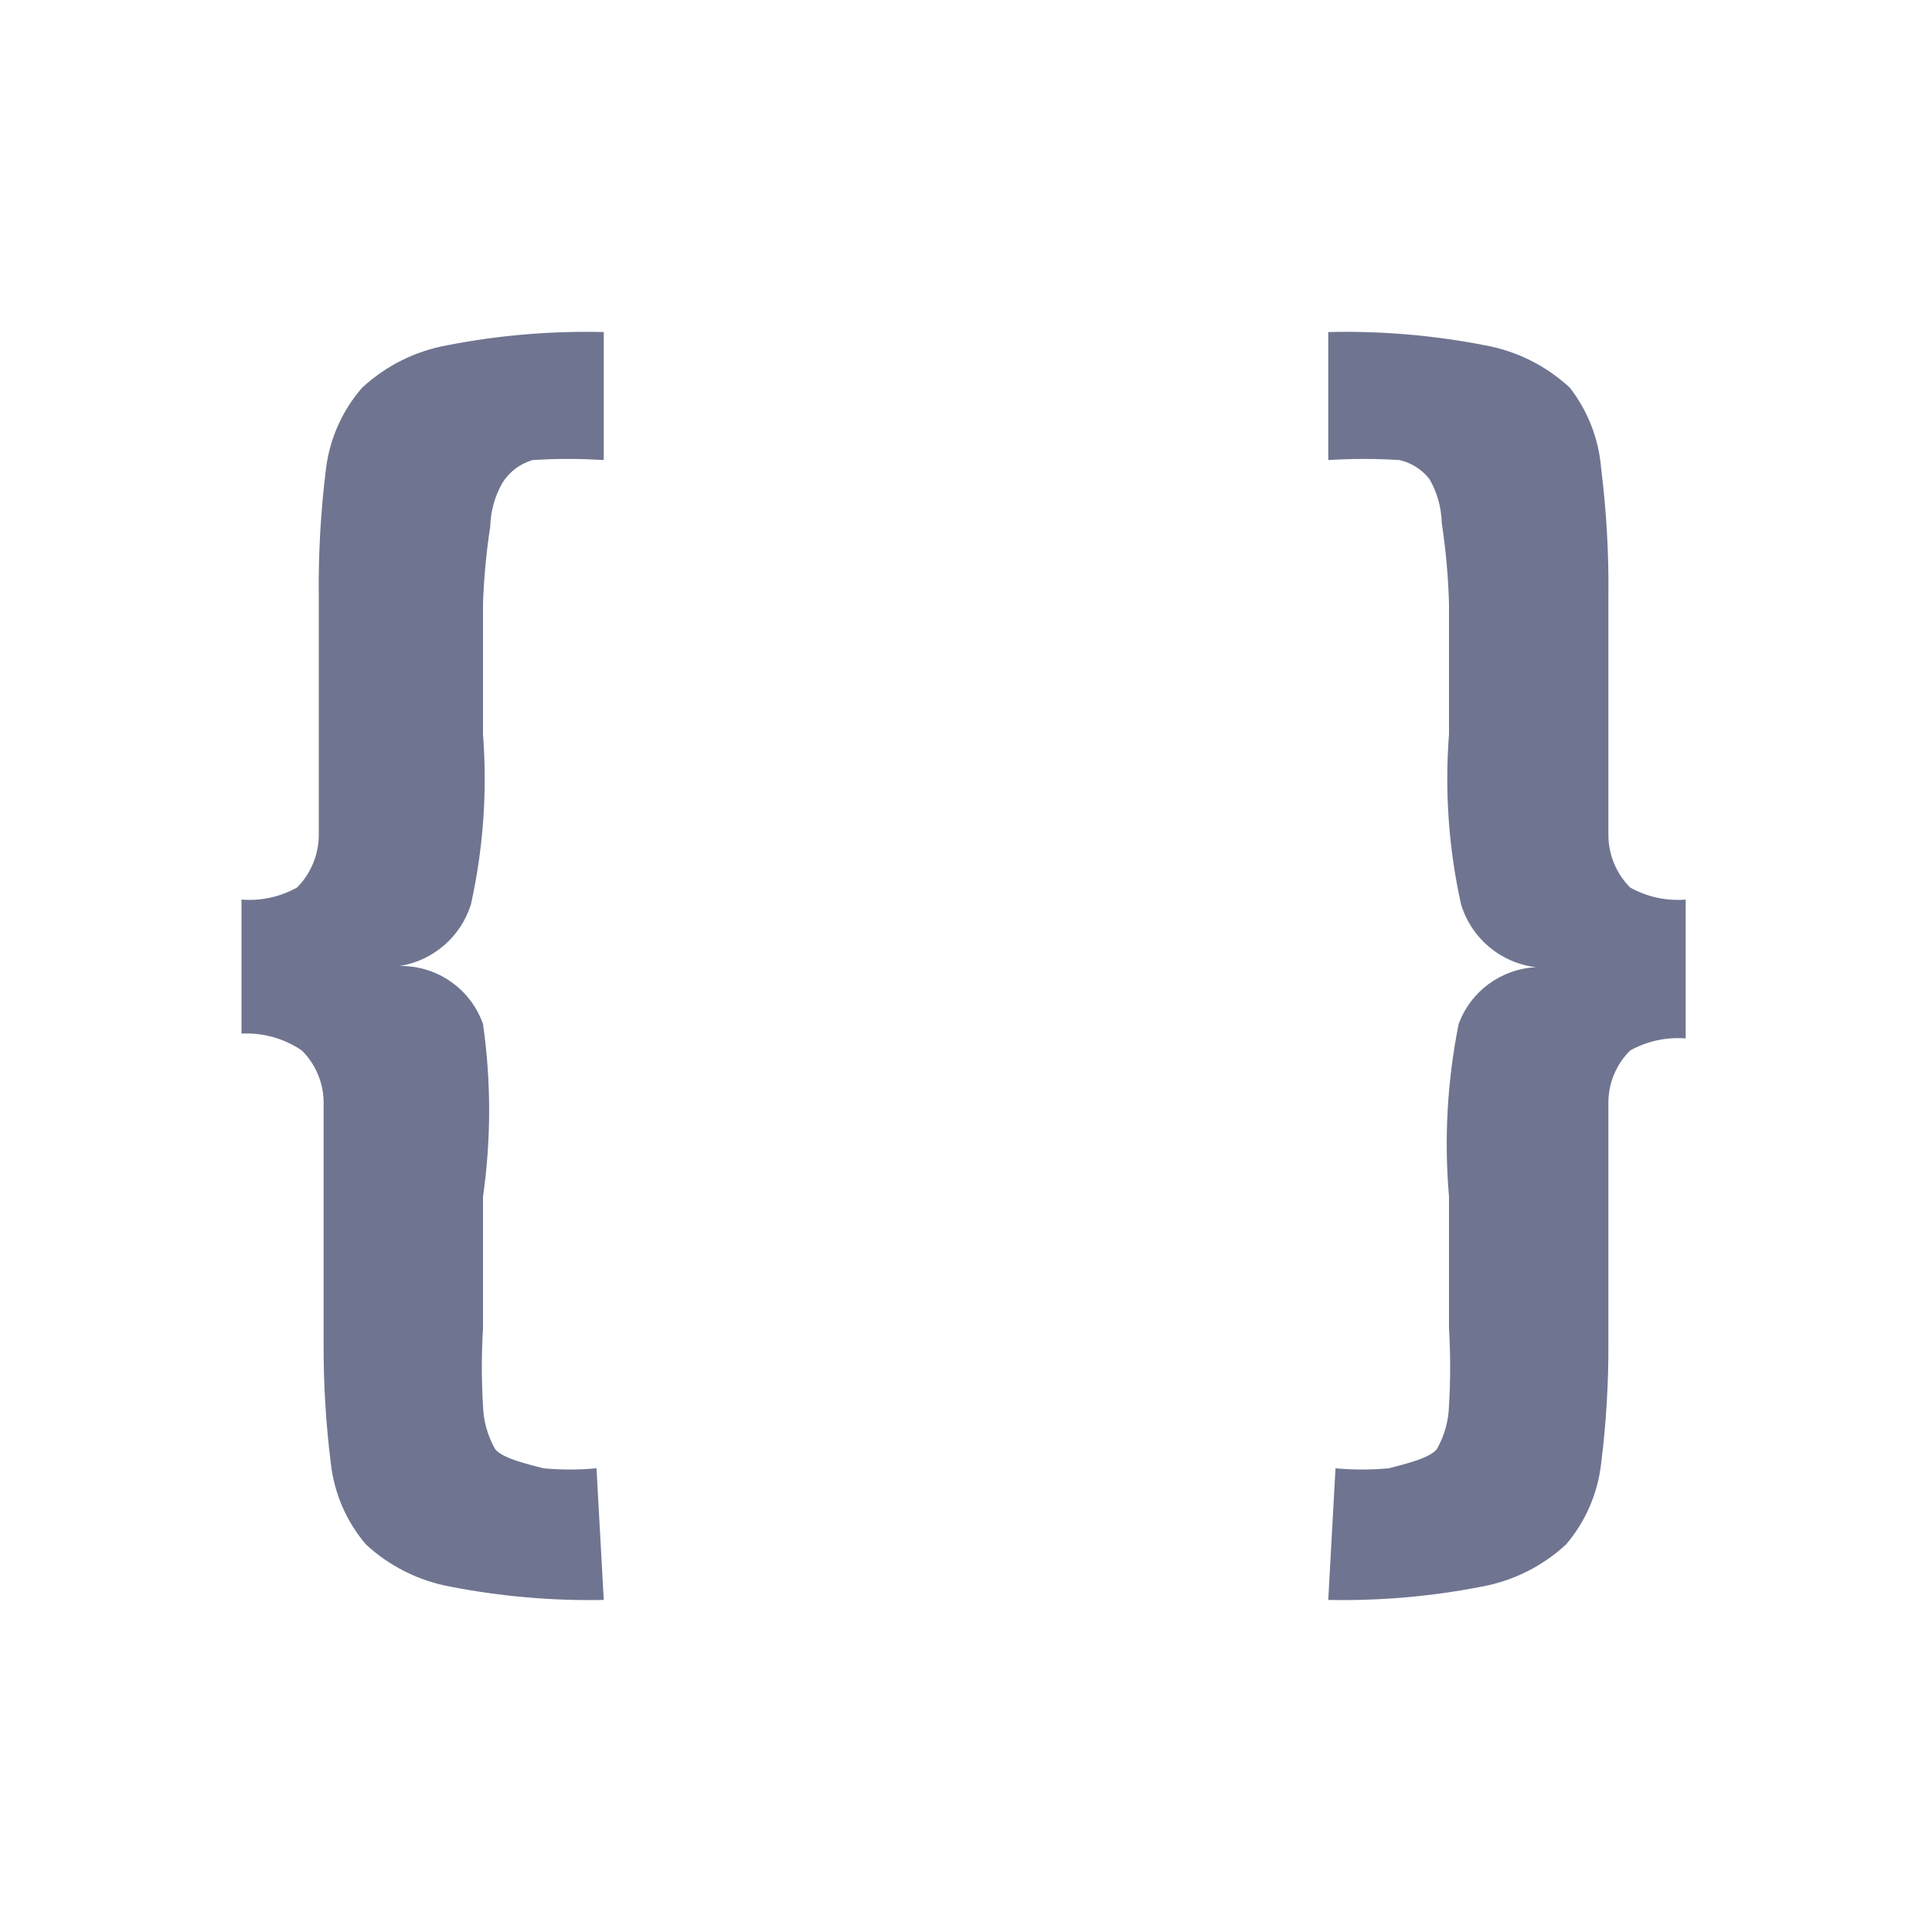
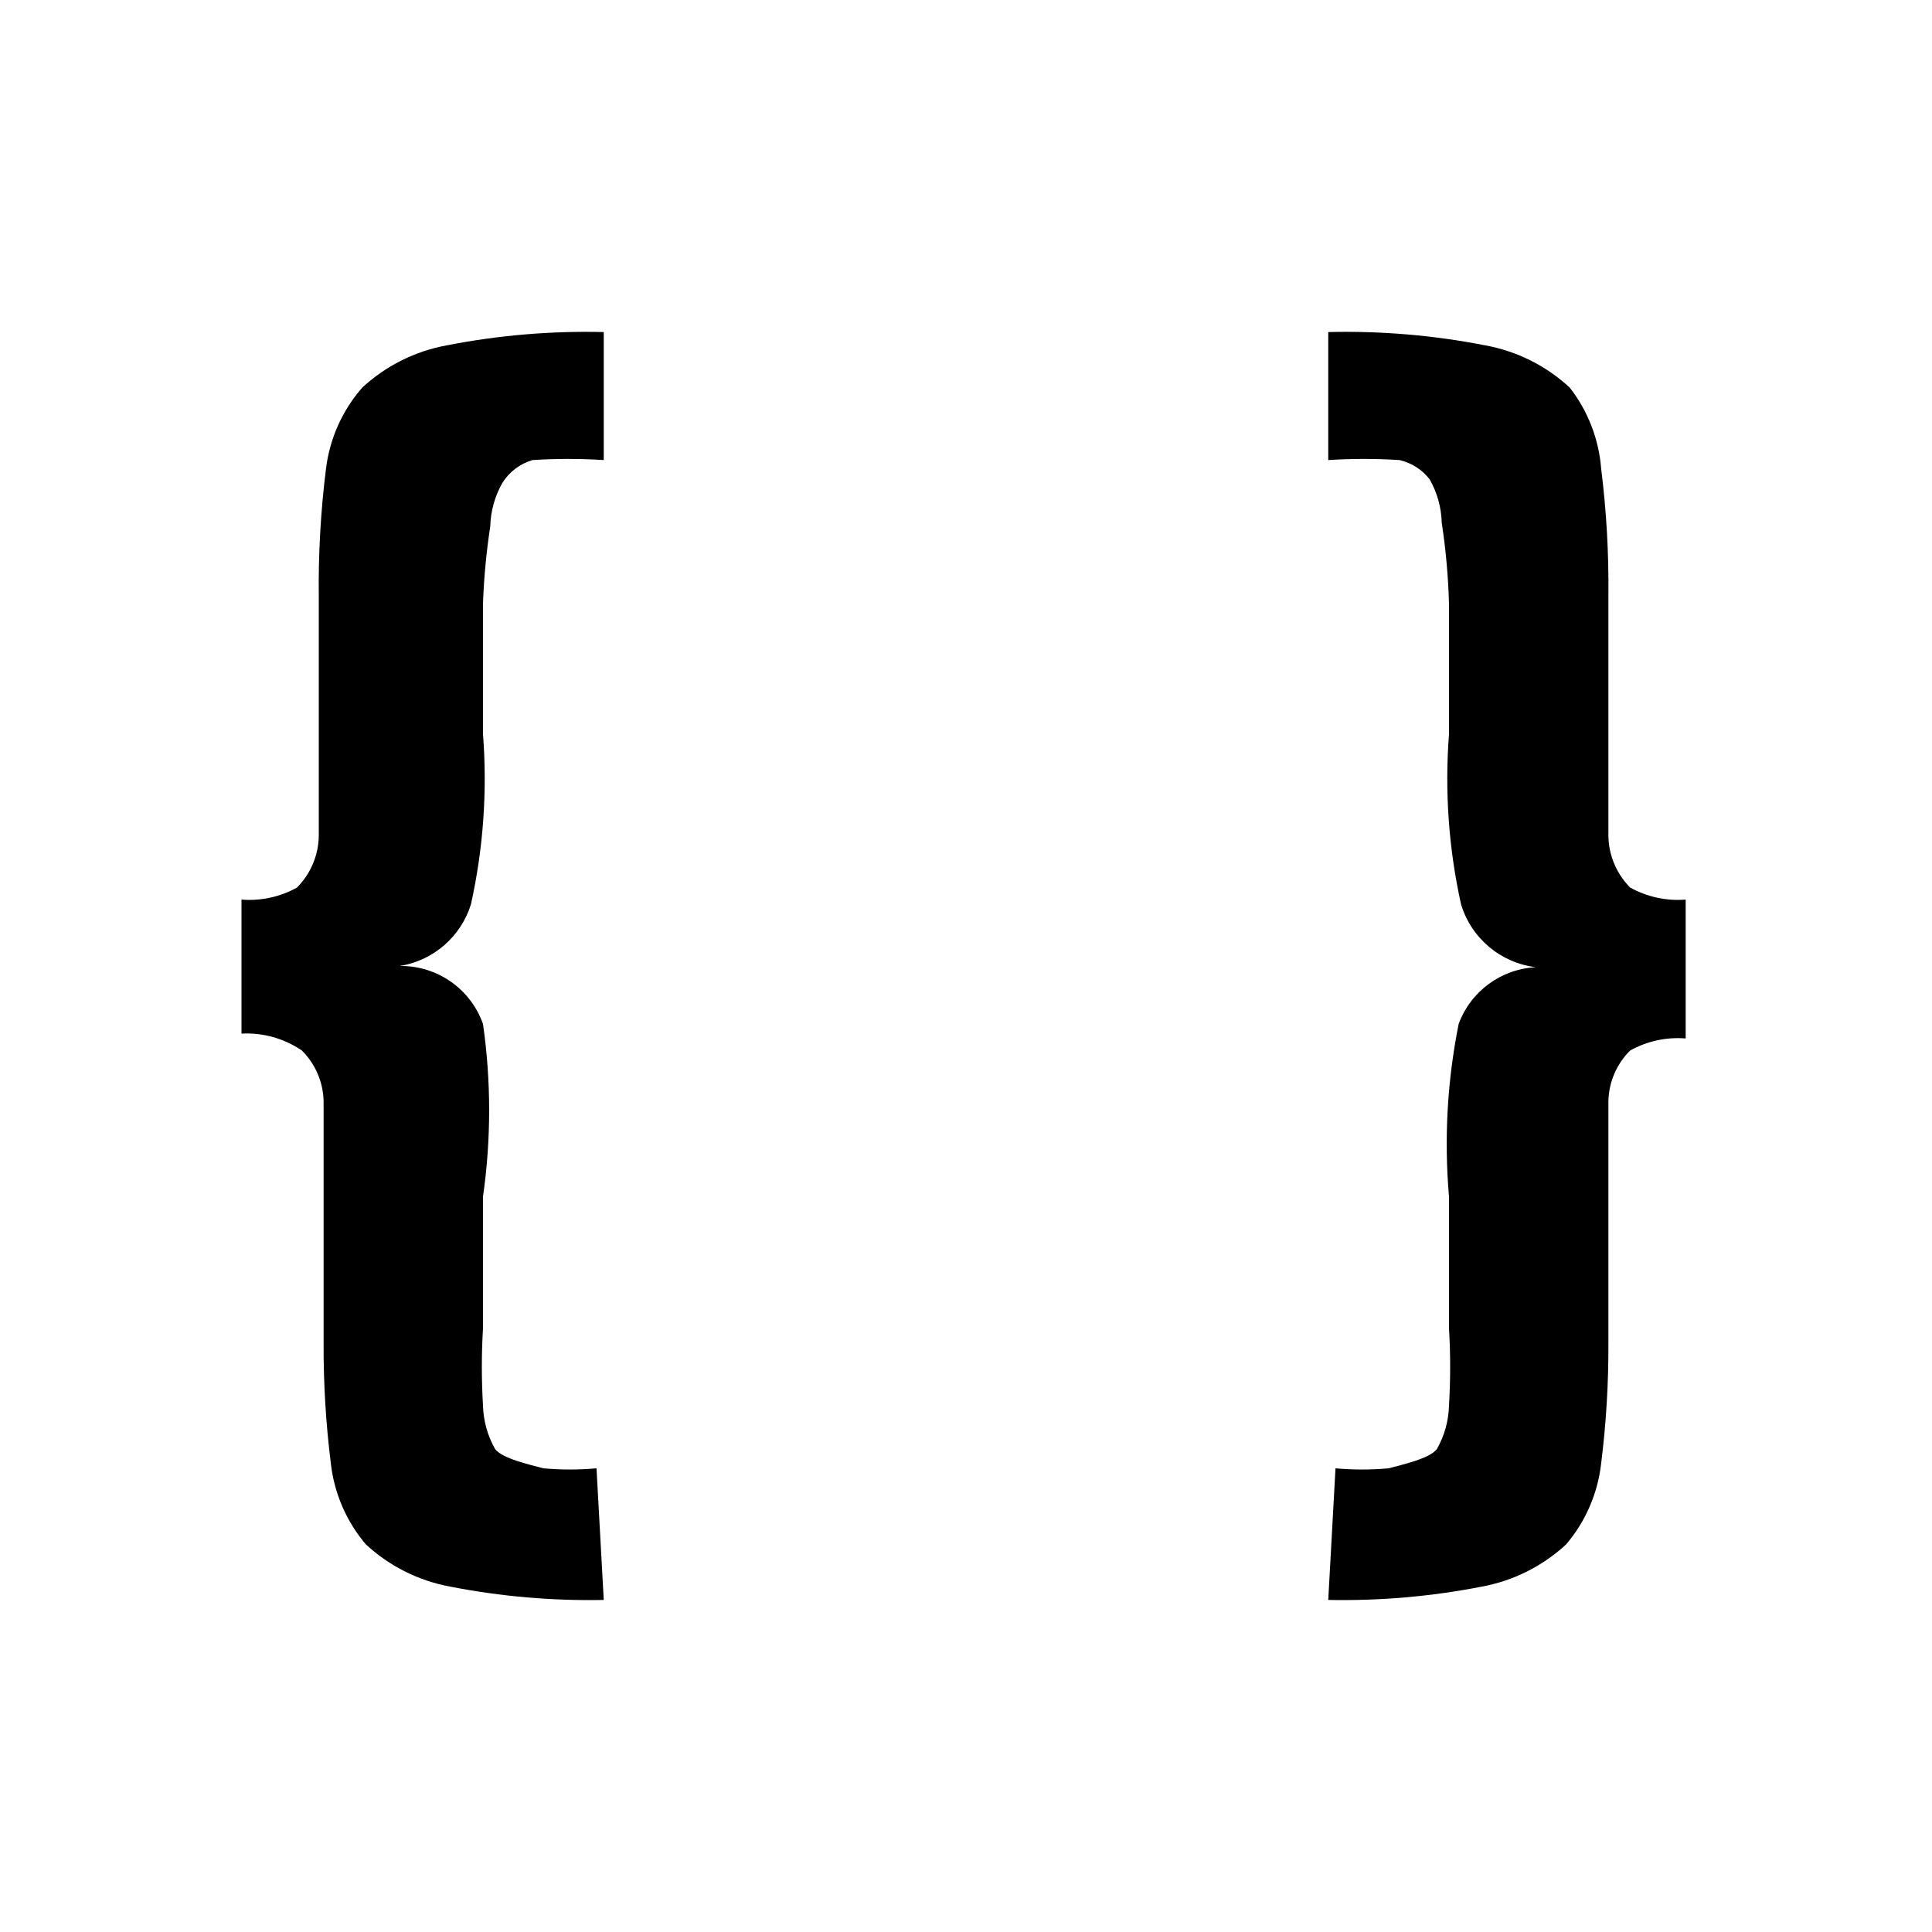
<svg xmlns="http://www.w3.org/2000/svg" viewBox="0 0 16 16">
  <g id="Layer_2" data-name="Layer 2">
    <g id="Struct">
-       <path d="M5,13.25a6,6,0,0,1-1.27-.11,1.4,1.4,0,0,1-.7-.35,1.25,1.25,0,0,1-.29-.67,7.73,7.73,0,0,1-.06-1v-1c0-.47,0-.81,0-1a.61.61,0,0,0-.18-.42A.81.81,0,0,0,2,8.56V7.45a.81.81,0,0,0,.46-.1.62.62,0,0,0,.18-.43c0-.22,0-.56,0-1V4.94a7.79,7.79,0,0,1,.06-1.06A1.25,1.25,0,0,1,3,3.21a1.4,1.4,0,0,1,.7-.35A6,6,0,0,1,5,2.75V3.81a4.69,4.69,0,0,0-.59,0A.44.44,0,0,0,4.16,4a.77.77,0,0,0-.1.36A5.48,5.48,0,0,0,4,5V6.08a4.8,4.8,0,0,1-.1,1.41A.74.74,0,0,1,3.31,8,.72.72,0,0,1,4,8.48,5.05,5.05,0,0,1,4,9.91V11a5.36,5.36,0,0,0,0,.64.77.77,0,0,0,.1.36c.06.08.29.13.4.16a2.45,2.45,0,0,0,.44,0Z" style="fill:#6F7590" />
-       <path d="M11,13.25a6,6,0,0,0,1.27-.11,1.4,1.4,0,0,0,.7-.35,1.25,1.25,0,0,0,.29-.67,7.73,7.73,0,0,0,.06-1v-1c0-.47,0-.81,0-1a.61.61,0,0,1,.18-.42.81.81,0,0,1,.46-.1V7.45a.81.81,0,0,1-.46-.1.62.62,0,0,1-.18-.43c0-.22,0-.56,0-1V4.94a7.79,7.79,0,0,0-.06-1.06A1.25,1.25,0,0,0,13,3.21a1.4,1.4,0,0,0-.7-.35A6,6,0,0,0,11,2.75V3.81a4.69,4.69,0,0,1,.59,0,.44.44,0,0,1,.25.16.77.77,0,0,1,.1.36A5.48,5.48,0,0,1,12,5V6.08a4.8,4.8,0,0,0,.1,1.41.74.74,0,0,0,.62.52.72.72,0,0,0-.64.47A5.05,5.05,0,0,0,12,9.91V11a5.36,5.36,0,0,1,0,.64.77.77,0,0,1-.1.36c-.06.08-.29.13-.4.16a2.45,2.45,0,0,1-.44,0Z" style="fill:#6F7590" />
+       <path d="M5,13.25a6,6,0,0,1-1.27-.11,1.4,1.4,0,0,1-.7-.35,1.25,1.25,0,0,1-.29-.67,7.73,7.73,0,0,1-.06-1v-1c0-.47,0-.81,0-1a.61.61,0,0,0-.18-.42A.81.81,0,0,0,2,8.56V7.45a.81.81,0,0,0,.46-.1.62.62,0,0,0,.18-.43c0-.22,0-.56,0-1V4.94a7.79,7.79,0,0,1,.06-1.06A1.25,1.25,0,0,1,3,3.21a1.4,1.4,0,0,1,.7-.35A6,6,0,0,1,5,2.75V3.81a4.69,4.69,0,0,0-.59,0A.44.44,0,0,0,4.16,4a.77.77,0,0,0-.1.36A5.48,5.48,0,0,0,4,5V6.08a4.8,4.8,0,0,1-.1,1.41A.74.74,0,0,1,3.31,8,.72.72,0,0,1,4,8.48,5.05,5.05,0,0,1,4,9.91V11a5.36,5.36,0,0,0,0,.64.77.77,0,0,0,.1.36c.06.08.29.13.4.16a2.45,2.45,0,0,0,.44,0Z" style="fill:currentColor" />
+       <path d="M11,13.25a6,6,0,0,0,1.27-.11,1.4,1.4,0,0,0,.7-.35,1.25,1.25,0,0,0,.29-.67,7.73,7.73,0,0,0,.06-1v-1c0-.47,0-.81,0-1a.61.61,0,0,1,.18-.42.81.81,0,0,1,.46-.1V7.45a.81.81,0,0,1-.46-.1.62.62,0,0,1-.18-.43c0-.22,0-.56,0-1V4.94a7.79,7.79,0,0,0-.06-1.06A1.25,1.25,0,0,0,13,3.21a1.4,1.4,0,0,0-.7-.35A6,6,0,0,0,11,2.75V3.81a4.69,4.69,0,0,1,.59,0,.44.44,0,0,1,.25.16.77.77,0,0,1,.1.36A5.48,5.48,0,0,1,12,5V6.08a4.8,4.8,0,0,0,.1,1.41.74.74,0,0,0,.62.52.72.72,0,0,0-.64.47A5.05,5.05,0,0,0,12,9.91V11a5.36,5.36,0,0,1,0,.64.77.77,0,0,1-.1.36c-.06.08-.29.13-.4.16a2.45,2.45,0,0,1-.44,0Z" style="fill:currentColor" />
      <rect id="Transparent_path" data-name="Transparent path" width="16" height="16" style="fill:none" />
    </g>
  </g>
</svg>
